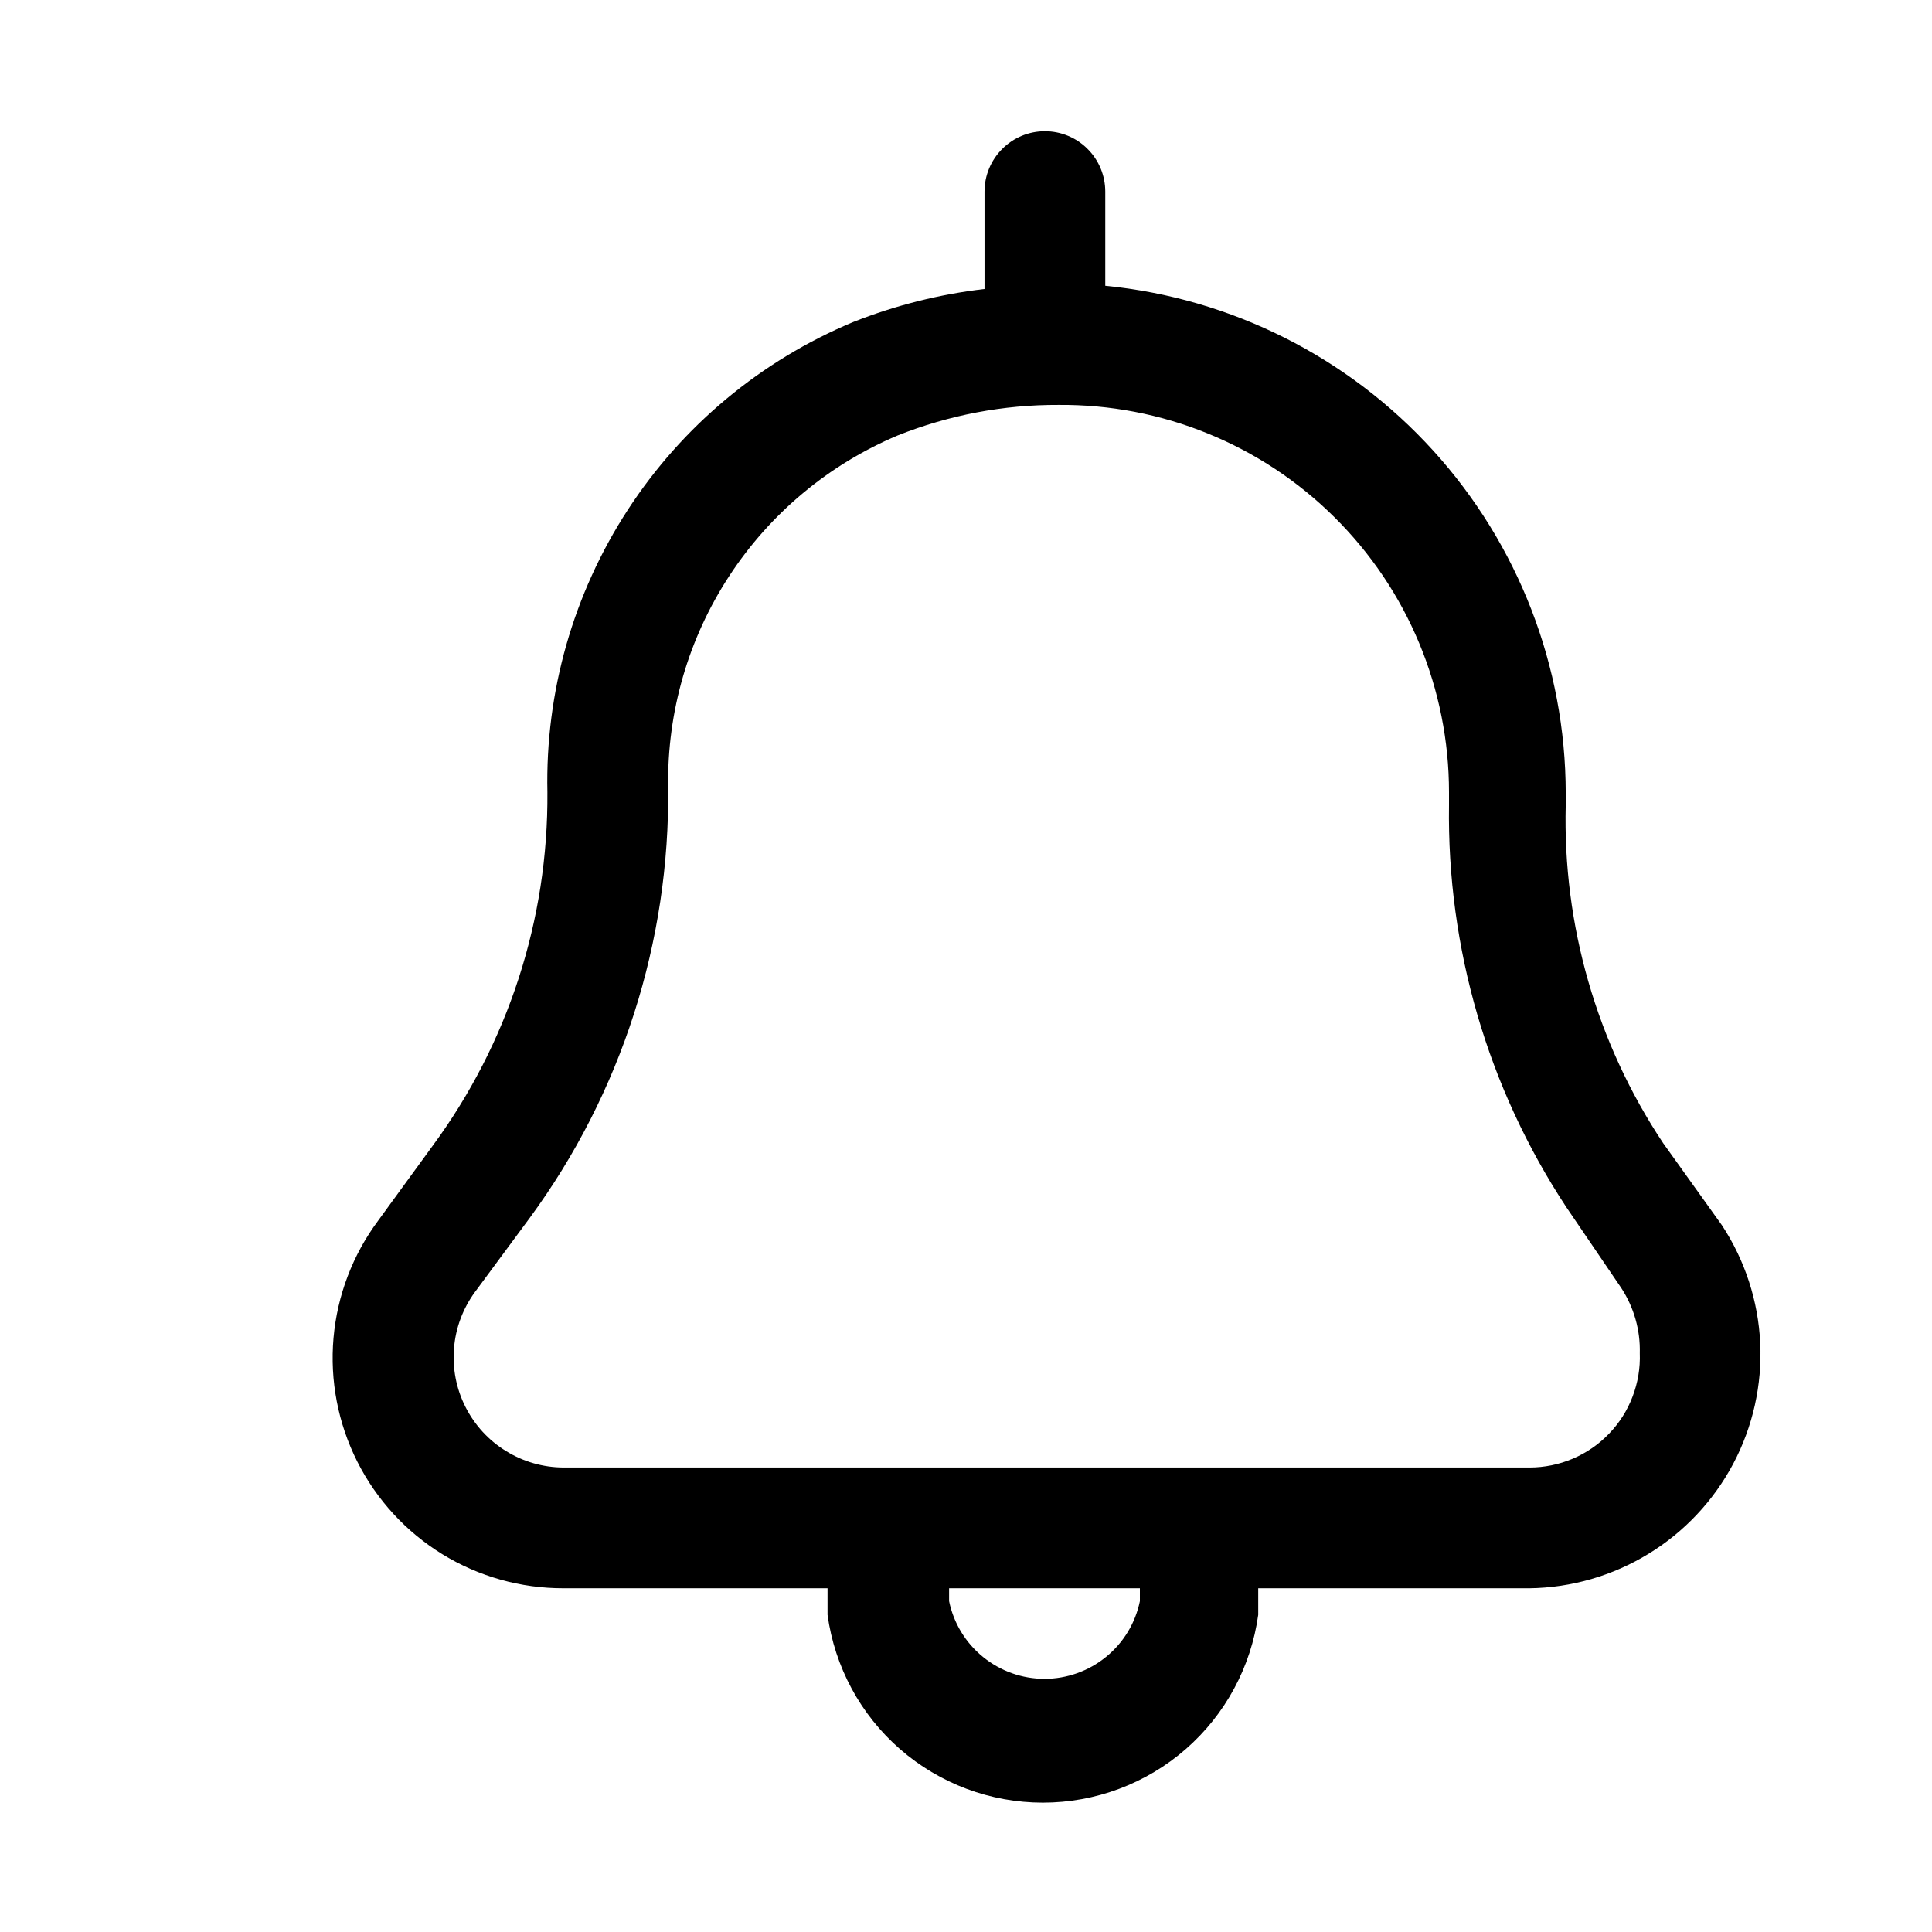
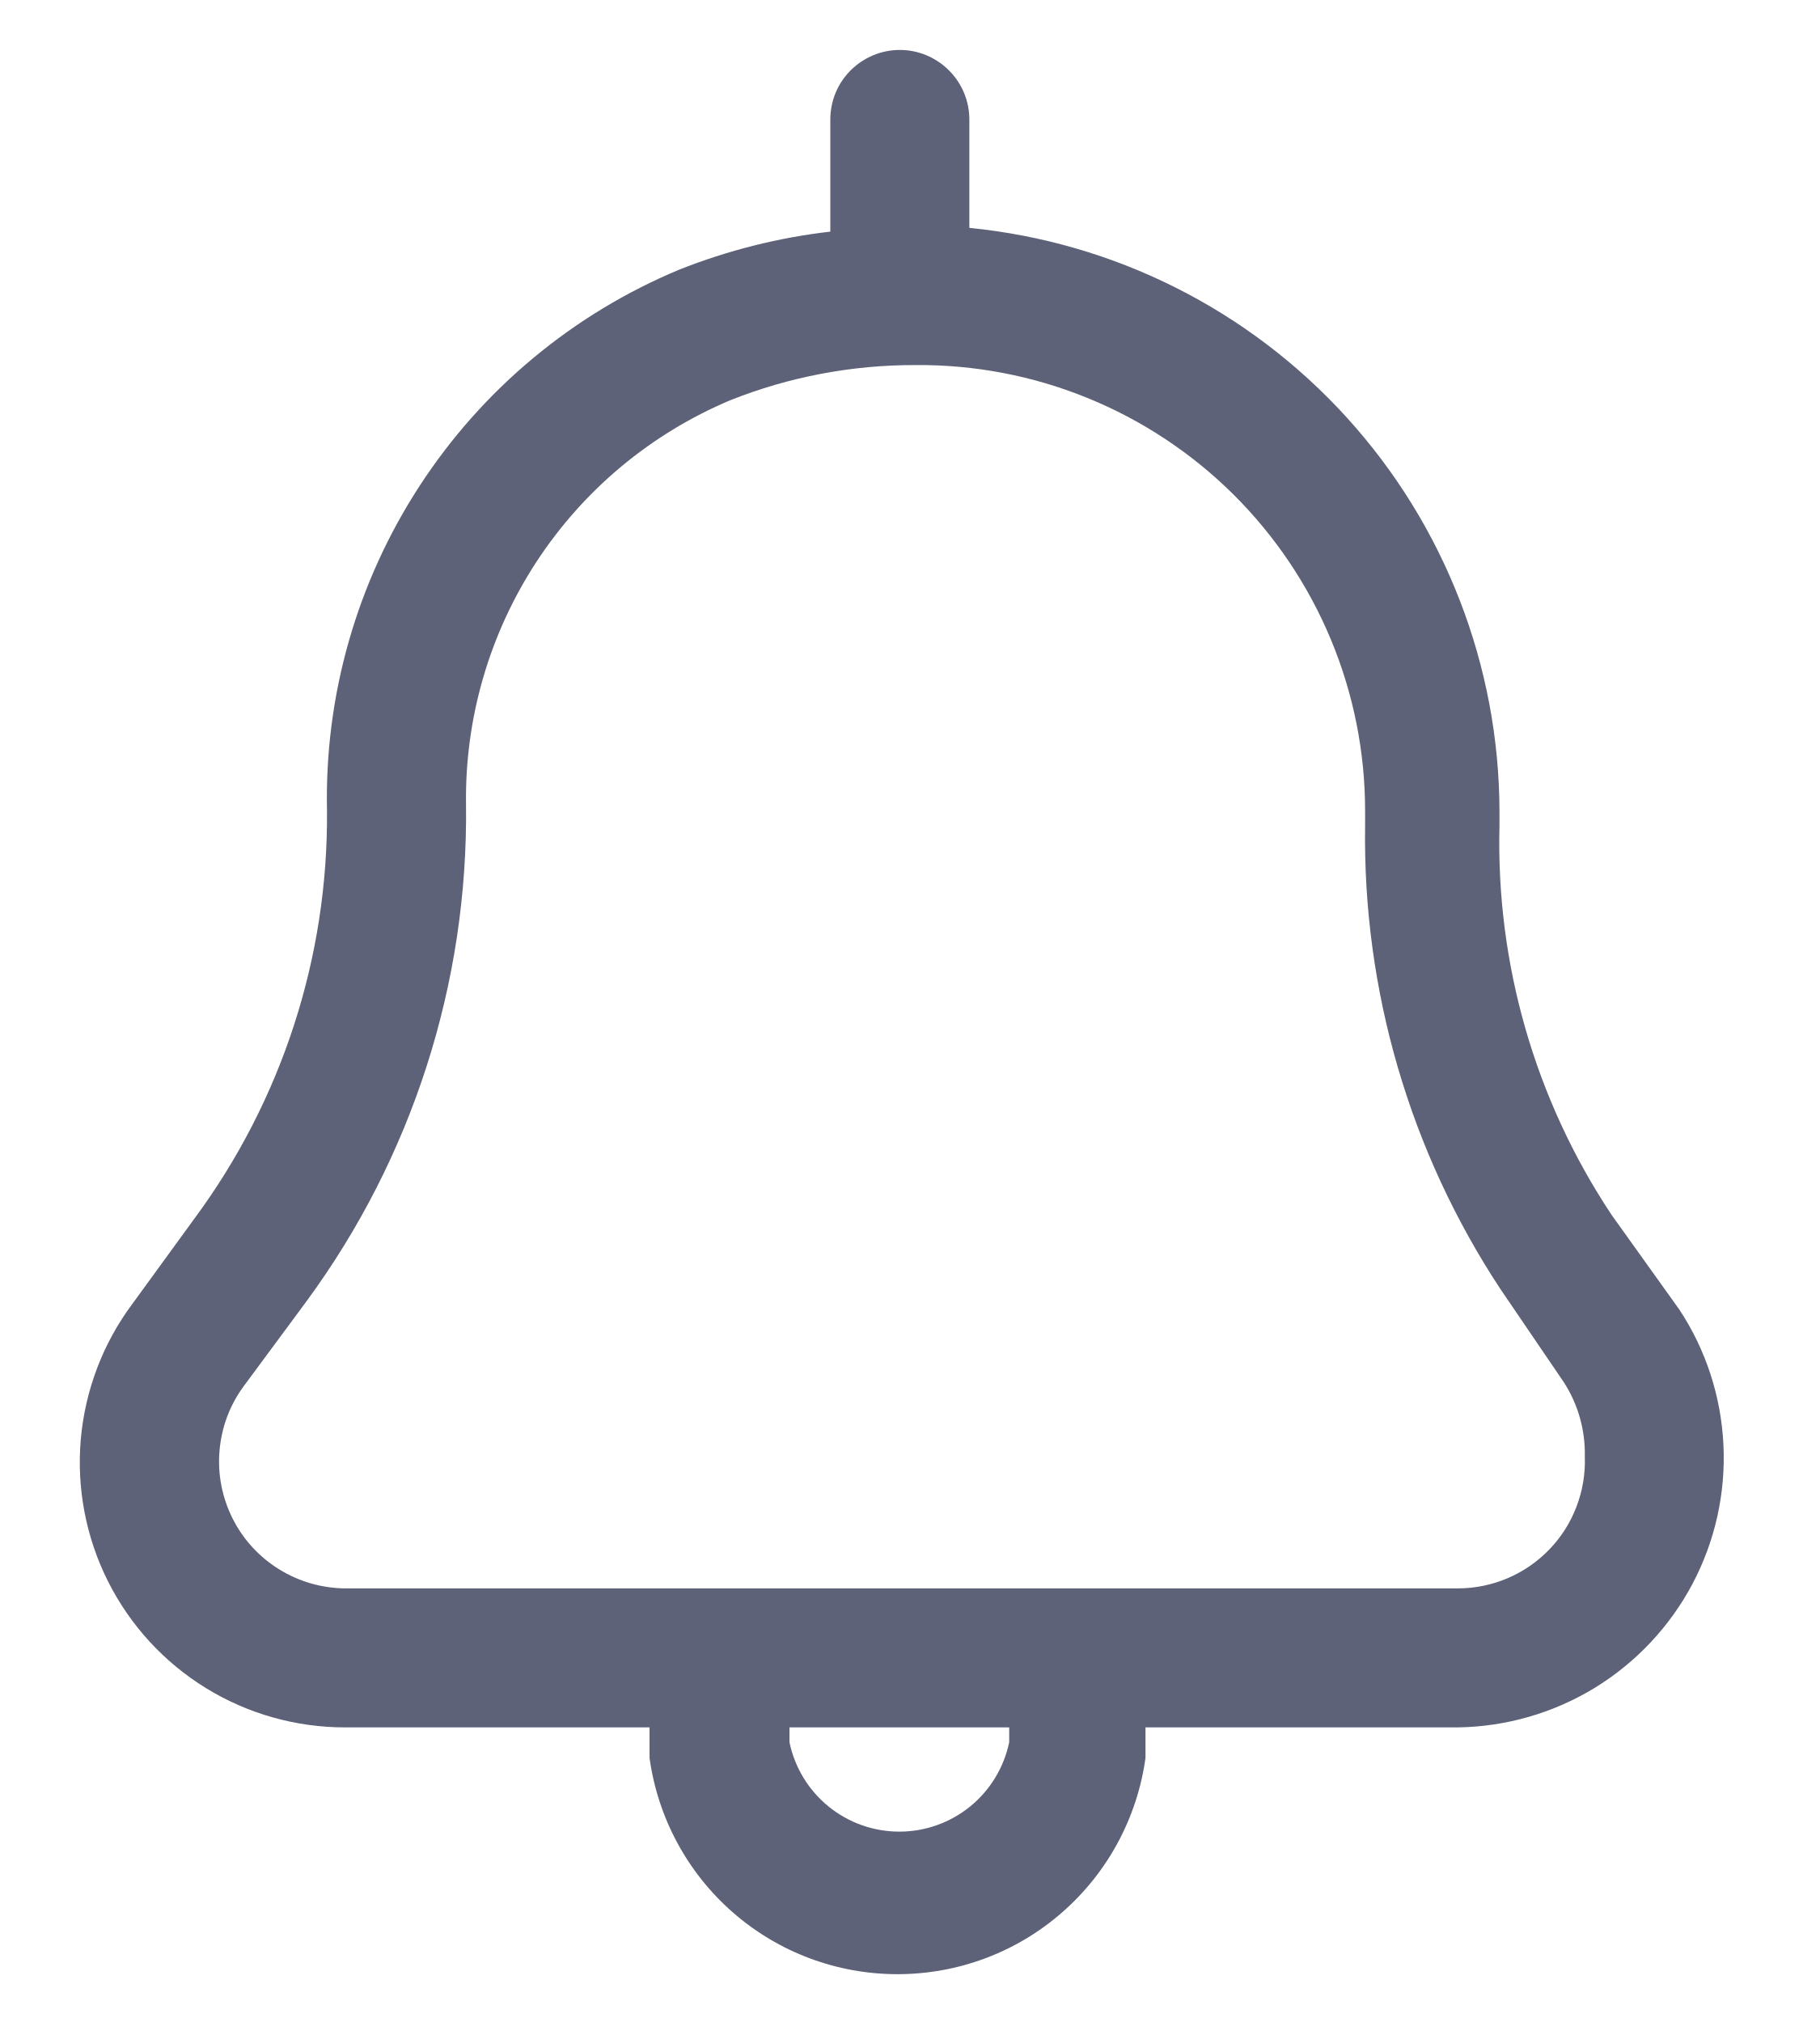
- <svg xmlns="http://www.w3.org/2000/svg" width="24" height="24" viewBox="0 0 24 24" fill="none">
-   <path d="M20.66 14.2C19.834 12.958 19.412 11.491 19.45 10V9.85C19.448 8.278 18.861 6.762 17.804 5.598C16.747 4.434 15.295 3.704 13.73 3.55V2.38C13.73 2.181 13.651 1.99 13.51 1.85C13.37 1.709 13.179 1.63 12.98 1.63C12.781 1.63 12.59 1.709 12.45 1.85C12.309 1.99 12.23 2.181 12.23 2.38V3.59C11.671 3.655 11.123 3.793 10.6 4C9.453 4.478 8.476 5.292 7.799 6.333C7.121 7.375 6.773 8.597 6.8 9.84C6.812 11.423 6.31 12.967 5.37 14.24L4.7 15.16C4.382 15.586 4.19 16.091 4.143 16.621C4.097 17.15 4.199 17.681 4.438 18.156C4.677 18.63 5.043 19.029 5.495 19.307C5.948 19.585 6.469 19.731 7 19.73H10.28V20.06C10.369 20.706 10.688 21.299 11.18 21.728C11.672 22.157 12.302 22.393 12.955 22.393C13.608 22.393 14.238 22.157 14.73 21.728C15.222 21.299 15.541 20.706 15.63 20.06V19.73H19C19.522 19.723 20.032 19.575 20.477 19.303C20.923 19.031 21.286 18.644 21.531 18.183C21.775 17.722 21.891 17.203 21.866 16.682C21.841 16.161 21.677 15.656 21.39 15.22L20.66 14.2ZM14.16 19.89C14.104 20.163 13.955 20.408 13.739 20.583C13.523 20.759 13.253 20.855 12.975 20.855C12.697 20.855 12.427 20.759 12.211 20.583C11.995 20.408 11.846 20.163 11.79 19.89V19.73H14.16V19.89ZM19 18.23H7C6.747 18.229 6.5 18.158 6.285 18.025C6.07 17.893 5.896 17.703 5.782 17.477C5.668 17.252 5.619 16.999 5.64 16.747C5.66 16.495 5.751 16.254 5.9 16.05L6.58 15.13C7.72 13.578 8.324 11.696 8.3 9.77C8.287 8.842 8.551 7.931 9.059 7.155C9.567 6.378 10.295 5.77 11.15 5.41C11.786 5.156 12.465 5.027 13.15 5.03C13.785 5.025 14.415 5.145 15.003 5.385C15.591 5.624 16.126 5.977 16.577 6.425C17.028 6.872 17.386 7.404 17.63 7.99C17.874 8.576 18 9.205 18 9.84V10C17.974 11.775 18.482 13.518 19.46 15L20.14 16C20.297 16.24 20.378 16.523 20.37 16.81C20.377 16.994 20.346 17.178 20.28 17.35C20.215 17.522 20.115 17.679 19.987 17.811C19.859 17.944 19.706 18.049 19.536 18.121C19.366 18.193 19.184 18.23 19 18.23V18.23Z" fill="black" />
+ <svg xmlns="http://www.w3.org/2000/svg" width="18" height="20" viewBox="0 0 18 20" fill="none">
+   <path d="M15.939 12.017C15.182 10.878 14.795 9.534 14.83 8.167V8.029C14.828 6.588 14.29 5.199 13.321 4.131C12.352 3.064 11.021 2.395 9.587 2.254V1.182C9.587 0.999 9.514 0.824 9.385 0.696C9.256 0.567 9.082 0.494 8.899 0.494C8.717 0.494 8.542 0.567 8.413 0.696C8.284 0.824 8.212 0.999 8.212 1.182V2.291C7.699 2.35 7.197 2.477 6.718 2.667C5.666 3.105 4.771 3.851 4.15 4.806C3.528 5.761 3.209 6.881 3.234 8.02C3.246 9.471 2.786 10.886 1.923 12.053L1.309 12.897C1.018 13.287 0.842 13.751 0.799 14.236C0.757 14.721 0.85 15.208 1.069 15.643C1.288 16.078 1.623 16.443 2.038 16.698C2.453 16.953 2.931 17.087 3.418 17.086H6.424V17.388C6.506 17.981 6.799 18.524 7.249 18.917C7.7 19.311 8.278 19.527 8.876 19.527C9.475 19.527 10.053 19.311 10.503 18.917C10.954 18.524 11.247 17.981 11.329 17.388V17.086H14.418C14.896 17.079 15.364 16.944 15.772 16.695C16.18 16.445 16.514 16.09 16.738 15.668C16.962 15.245 17.068 14.77 17.045 14.292C17.022 13.814 16.872 13.351 16.608 12.952L15.939 12.017ZM9.981 17.233C9.929 17.482 9.793 17.707 9.595 17.868C9.397 18.029 9.15 18.117 8.895 18.117C8.639 18.117 8.392 18.029 8.194 17.868C7.996 17.707 7.86 17.482 7.808 17.233V17.086H9.981V17.233ZM14.418 15.711H3.418C3.186 15.71 2.959 15.645 2.762 15.523C2.565 15.402 2.405 15.228 2.301 15.021C2.197 14.814 2.151 14.582 2.171 14.351C2.19 14.12 2.272 13.899 2.409 13.713L3.033 12.869C4.078 11.446 4.631 9.721 4.609 7.956C4.597 7.105 4.84 6.27 5.305 5.558C5.77 4.846 6.438 4.289 7.222 3.959C7.805 3.727 8.427 3.609 9.055 3.611C9.637 3.606 10.214 3.716 10.754 3.936C11.293 4.155 11.783 4.479 12.197 4.889C12.61 5.299 12.938 5.787 13.162 6.324C13.386 6.862 13.501 7.438 13.501 8.02V8.167C13.477 9.794 13.943 11.391 14.839 12.75L15.463 13.667C15.607 13.887 15.68 14.146 15.674 14.409C15.68 14.578 15.652 14.746 15.591 14.904C15.531 15.062 15.44 15.205 15.322 15.327C15.205 15.448 15.065 15.545 14.909 15.611C14.754 15.677 14.586 15.711 14.418 15.711V15.711Z" fill="#5E6278" />
</svg>
